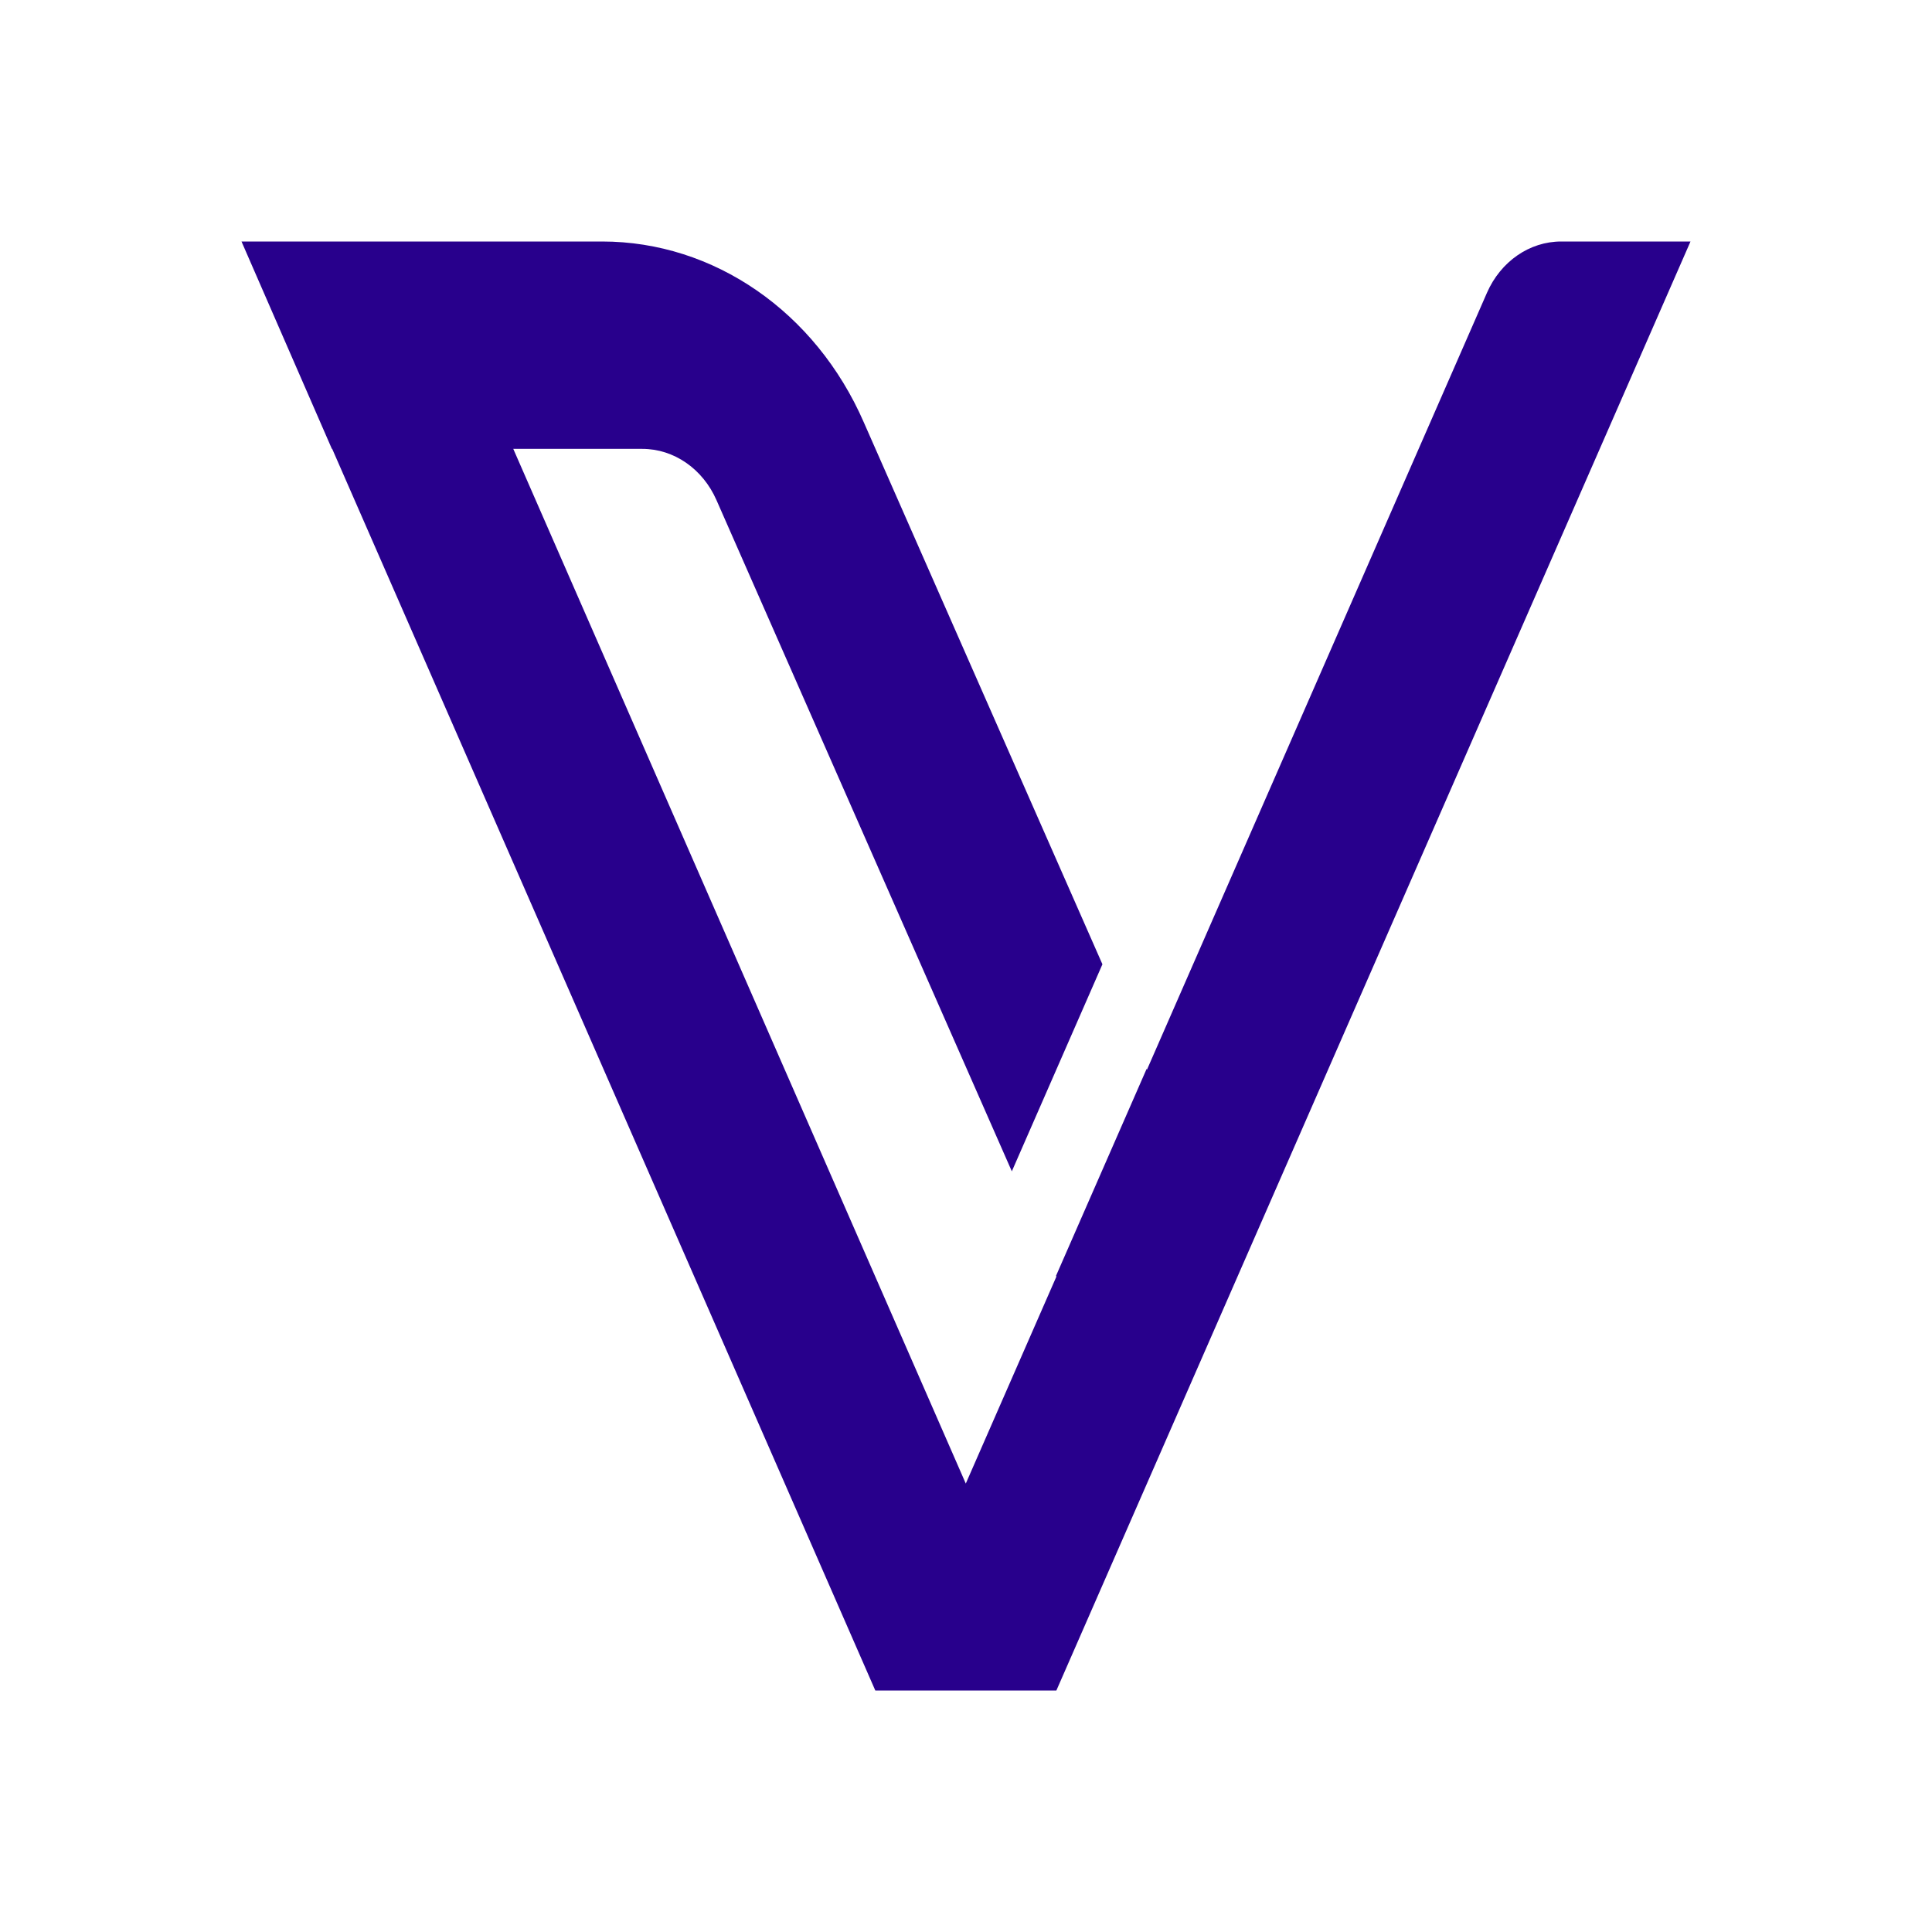
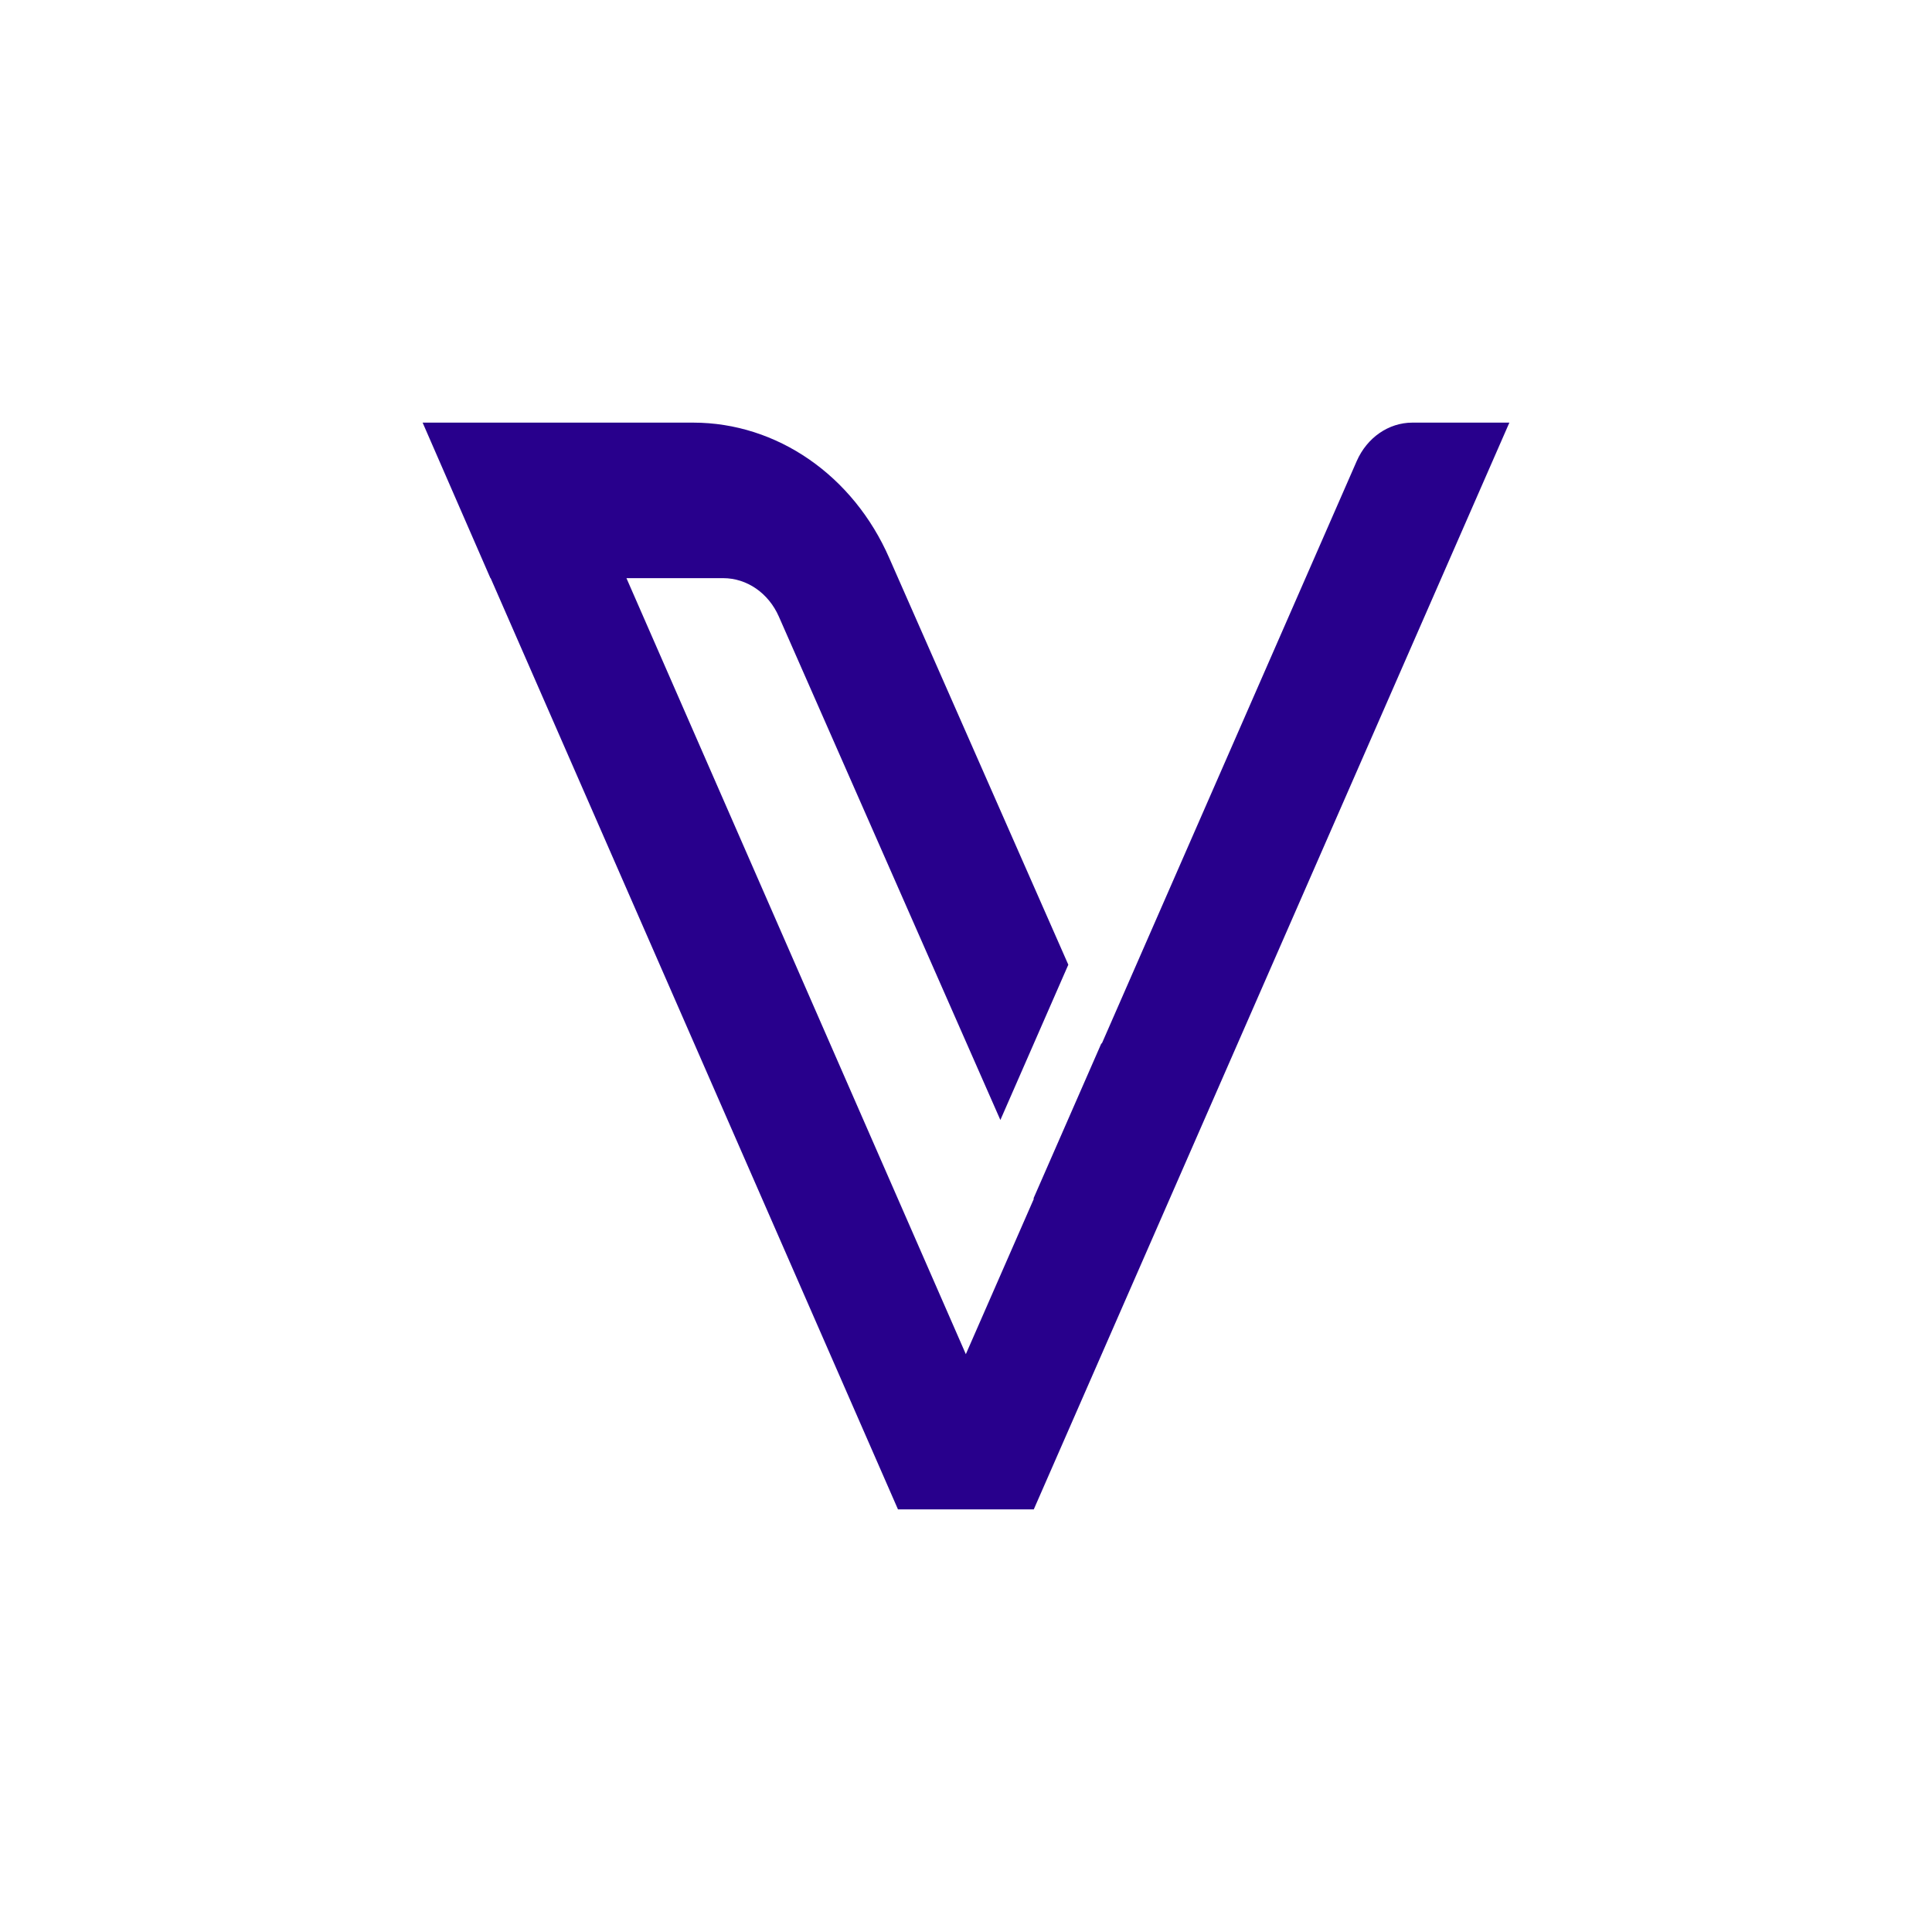
- <svg width="24" height="24" viewBox="3 3 18 18" fill="none">
+ <svg width="24" height="24" viewBox="0 0 24 24" fill="none">
  <path d="m 18.75,5.25 h -1.205 c -0.295,0 -0.563,0.186 -0.691,0.477 l -3.168,7.239 -0.003,-0.008 -0.844,1.928 0.003,0.008 -0.844,1.928 -4.216,-9.64 h 1.202 c 0.295,0 0.563,0.186 0.691,0.477 l 2.752,6.254 0.844,-1.929 -2.223,-5.049 C 10.599,5.905 9.651,5.25 8.61,5.25 H 6.938 5.25 5.25 l 0.842,1.932 h 0.003 L 11.155,18.75 h 1.687 z" fill="#28008C" />
</svg>
